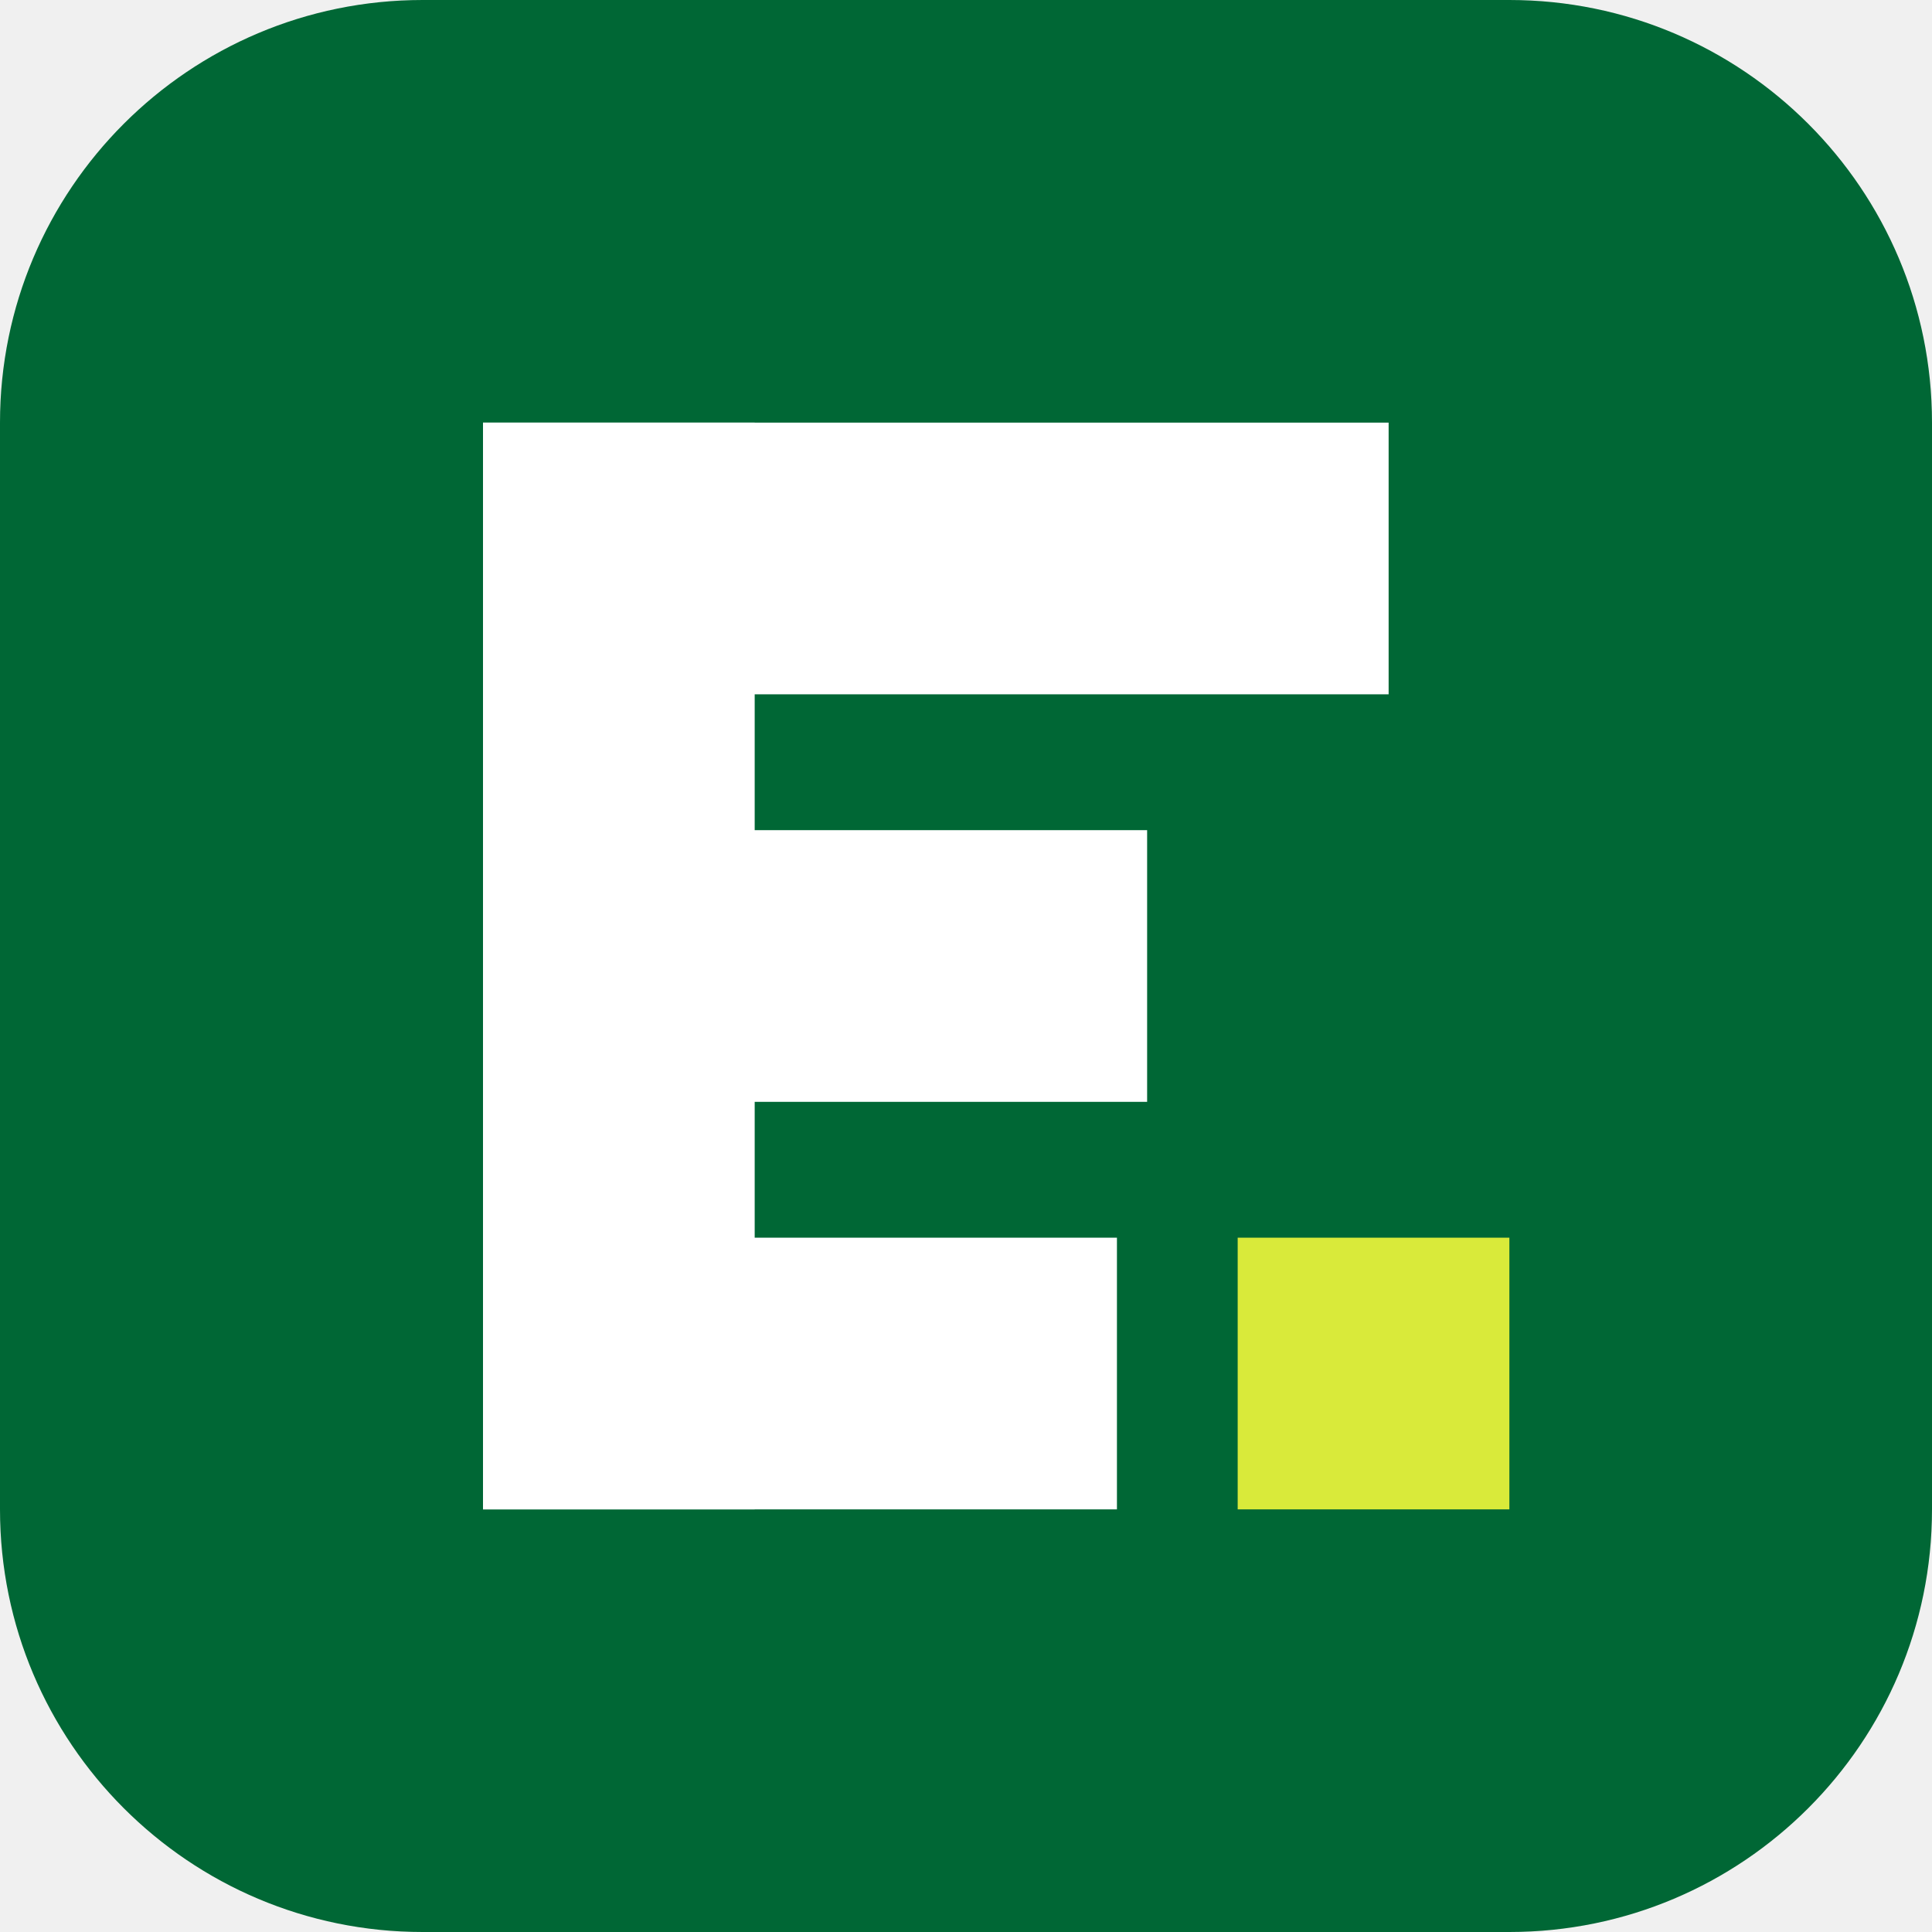
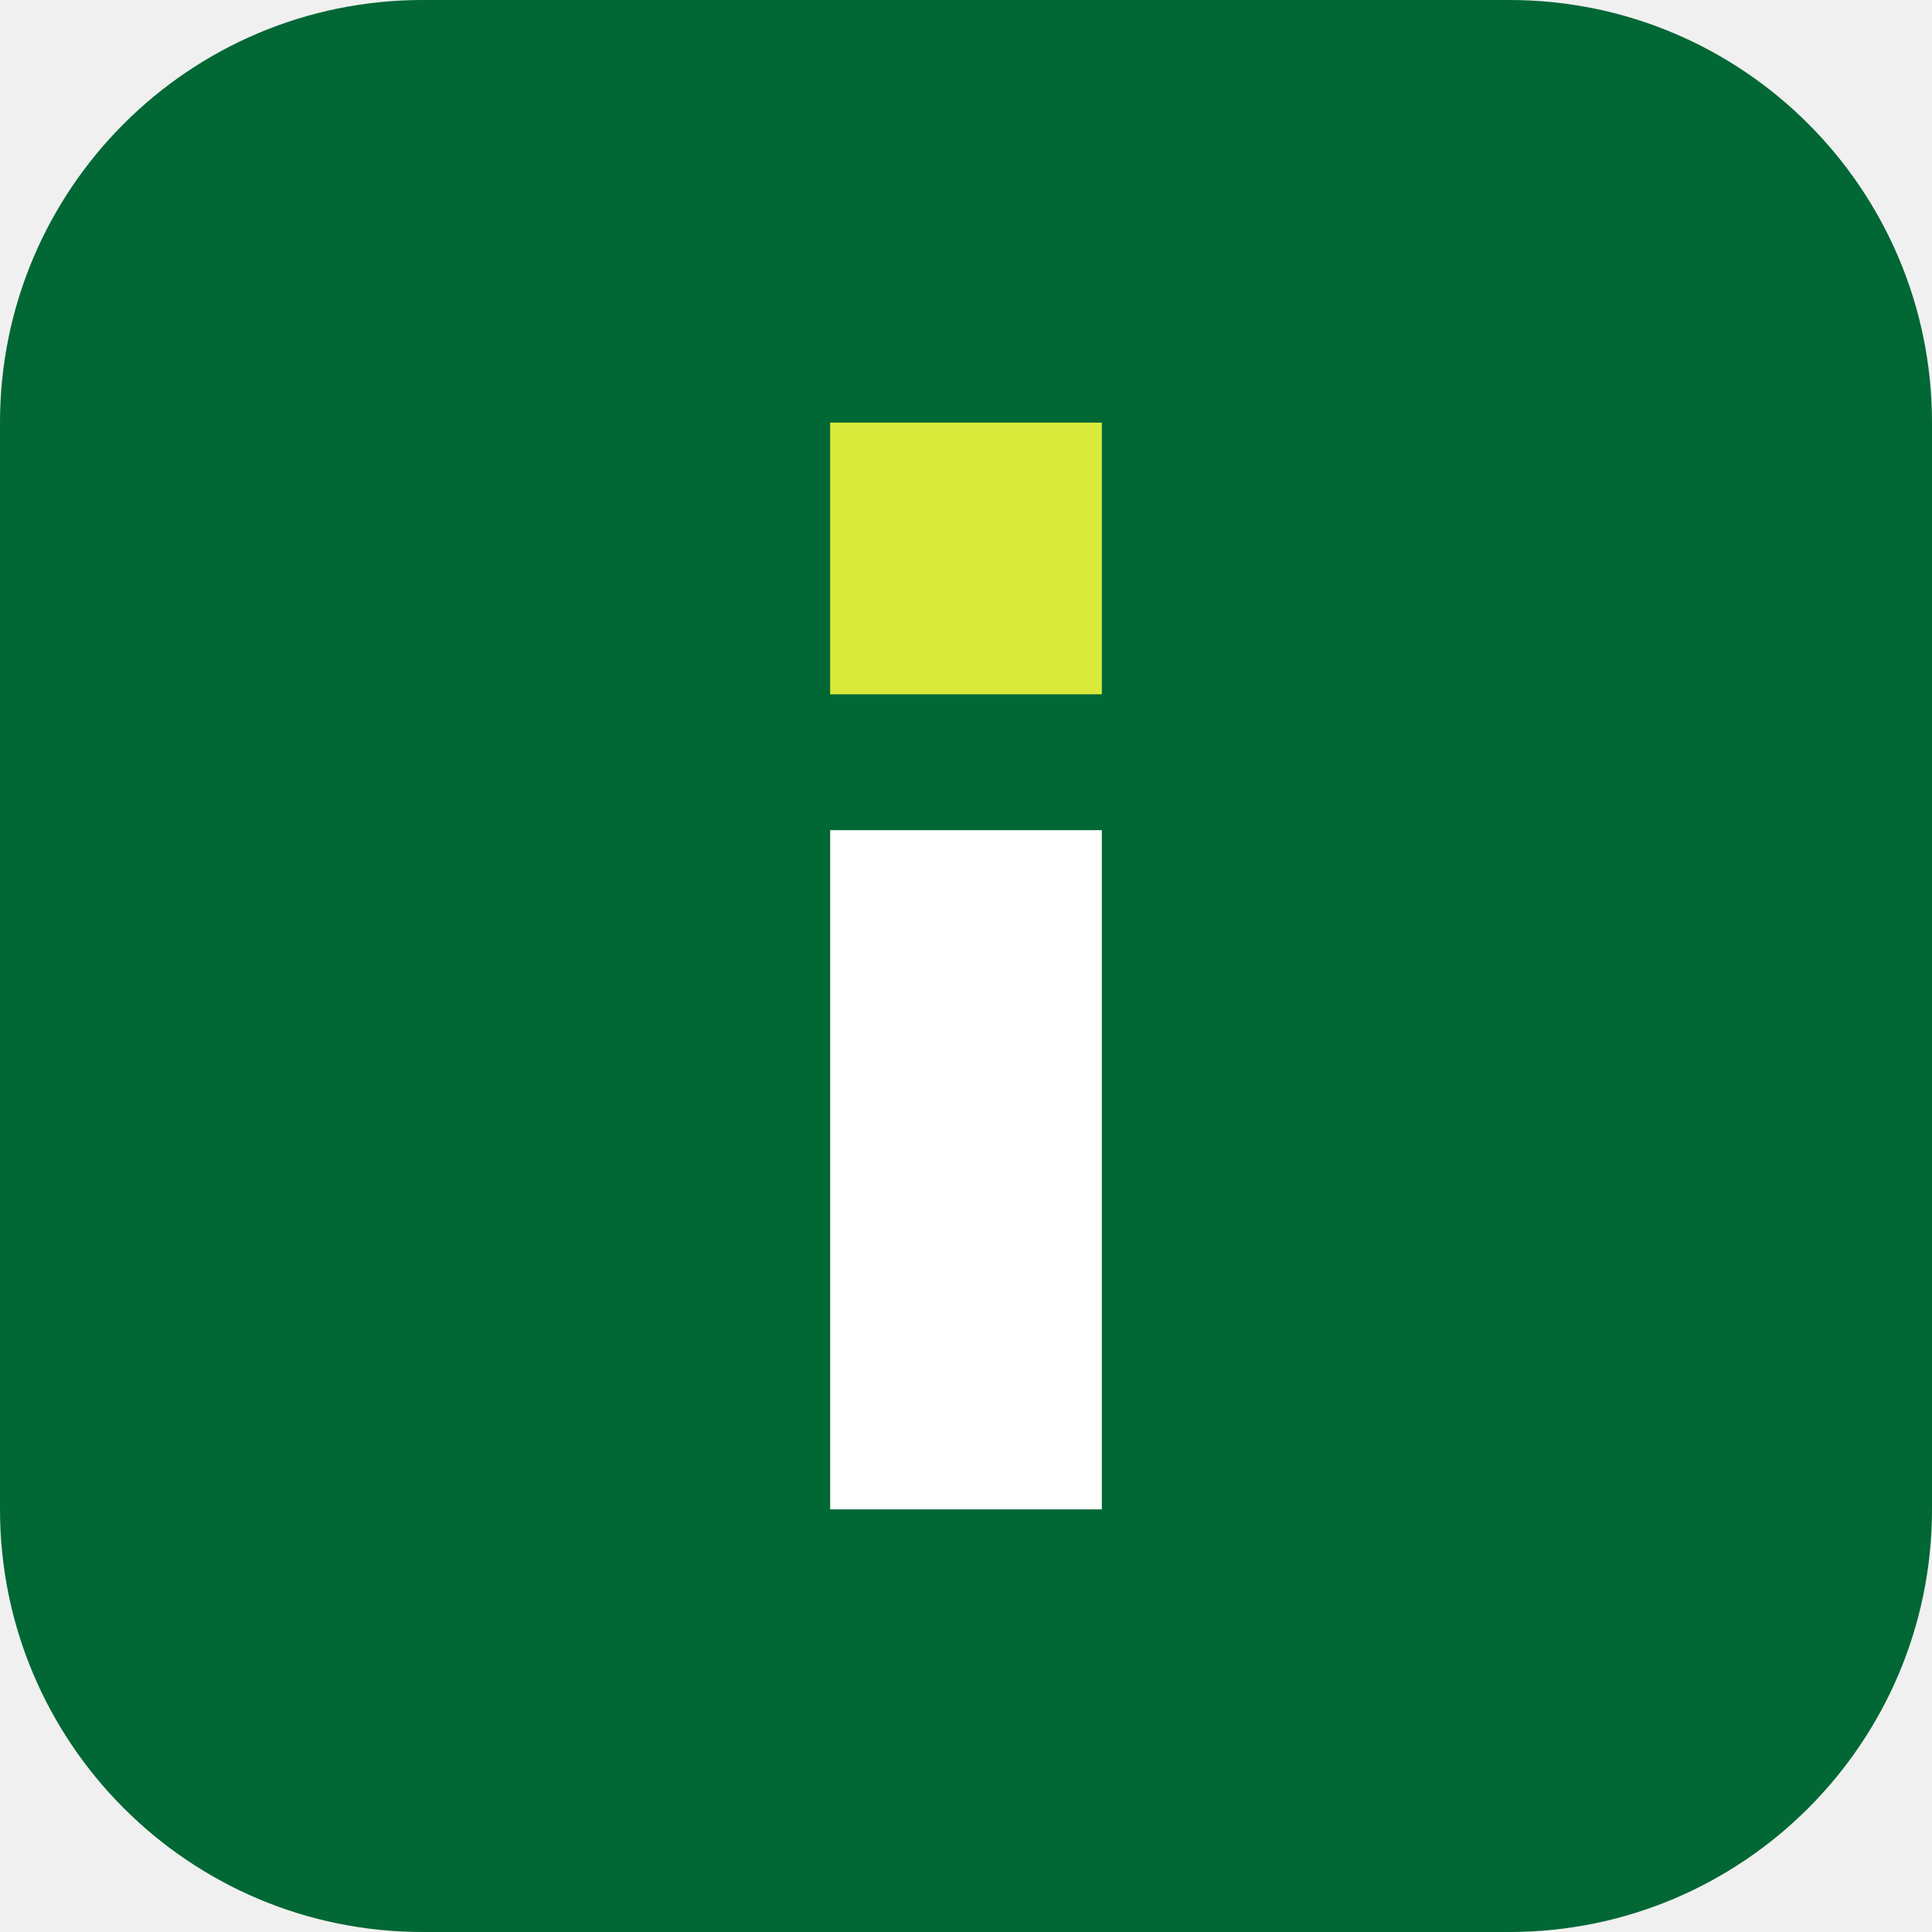
<svg xmlns="http://www.w3.org/2000/svg" viewBox="0 0 32 32">
  <rect width="32" height="32" rx="7" fill="#006735" />
-   <rect x="8" y="7" width="4.5" height="18" fill="#fff" />
-   <rect x="8" y="7" width="15" height="4.5" fill="#fff" />
-   <rect x="8" y="13.75" width="11" height="4.5" fill="#fff" />
-   <rect x="8" y="20.5" width="10.5" height="4.5" fill="#fff" />
-   <rect x="20.5" y="20.5" width="4.5" height="4.5" fill="#d9ea3a" />
+   <rect x="13.75" y="7" width="4.5" height="4.5" fill="#d9ea3a" />
+   <rect x="13.75" y="13.75" width="4.5" height="11.25" fill="#fff" />
</svg>
